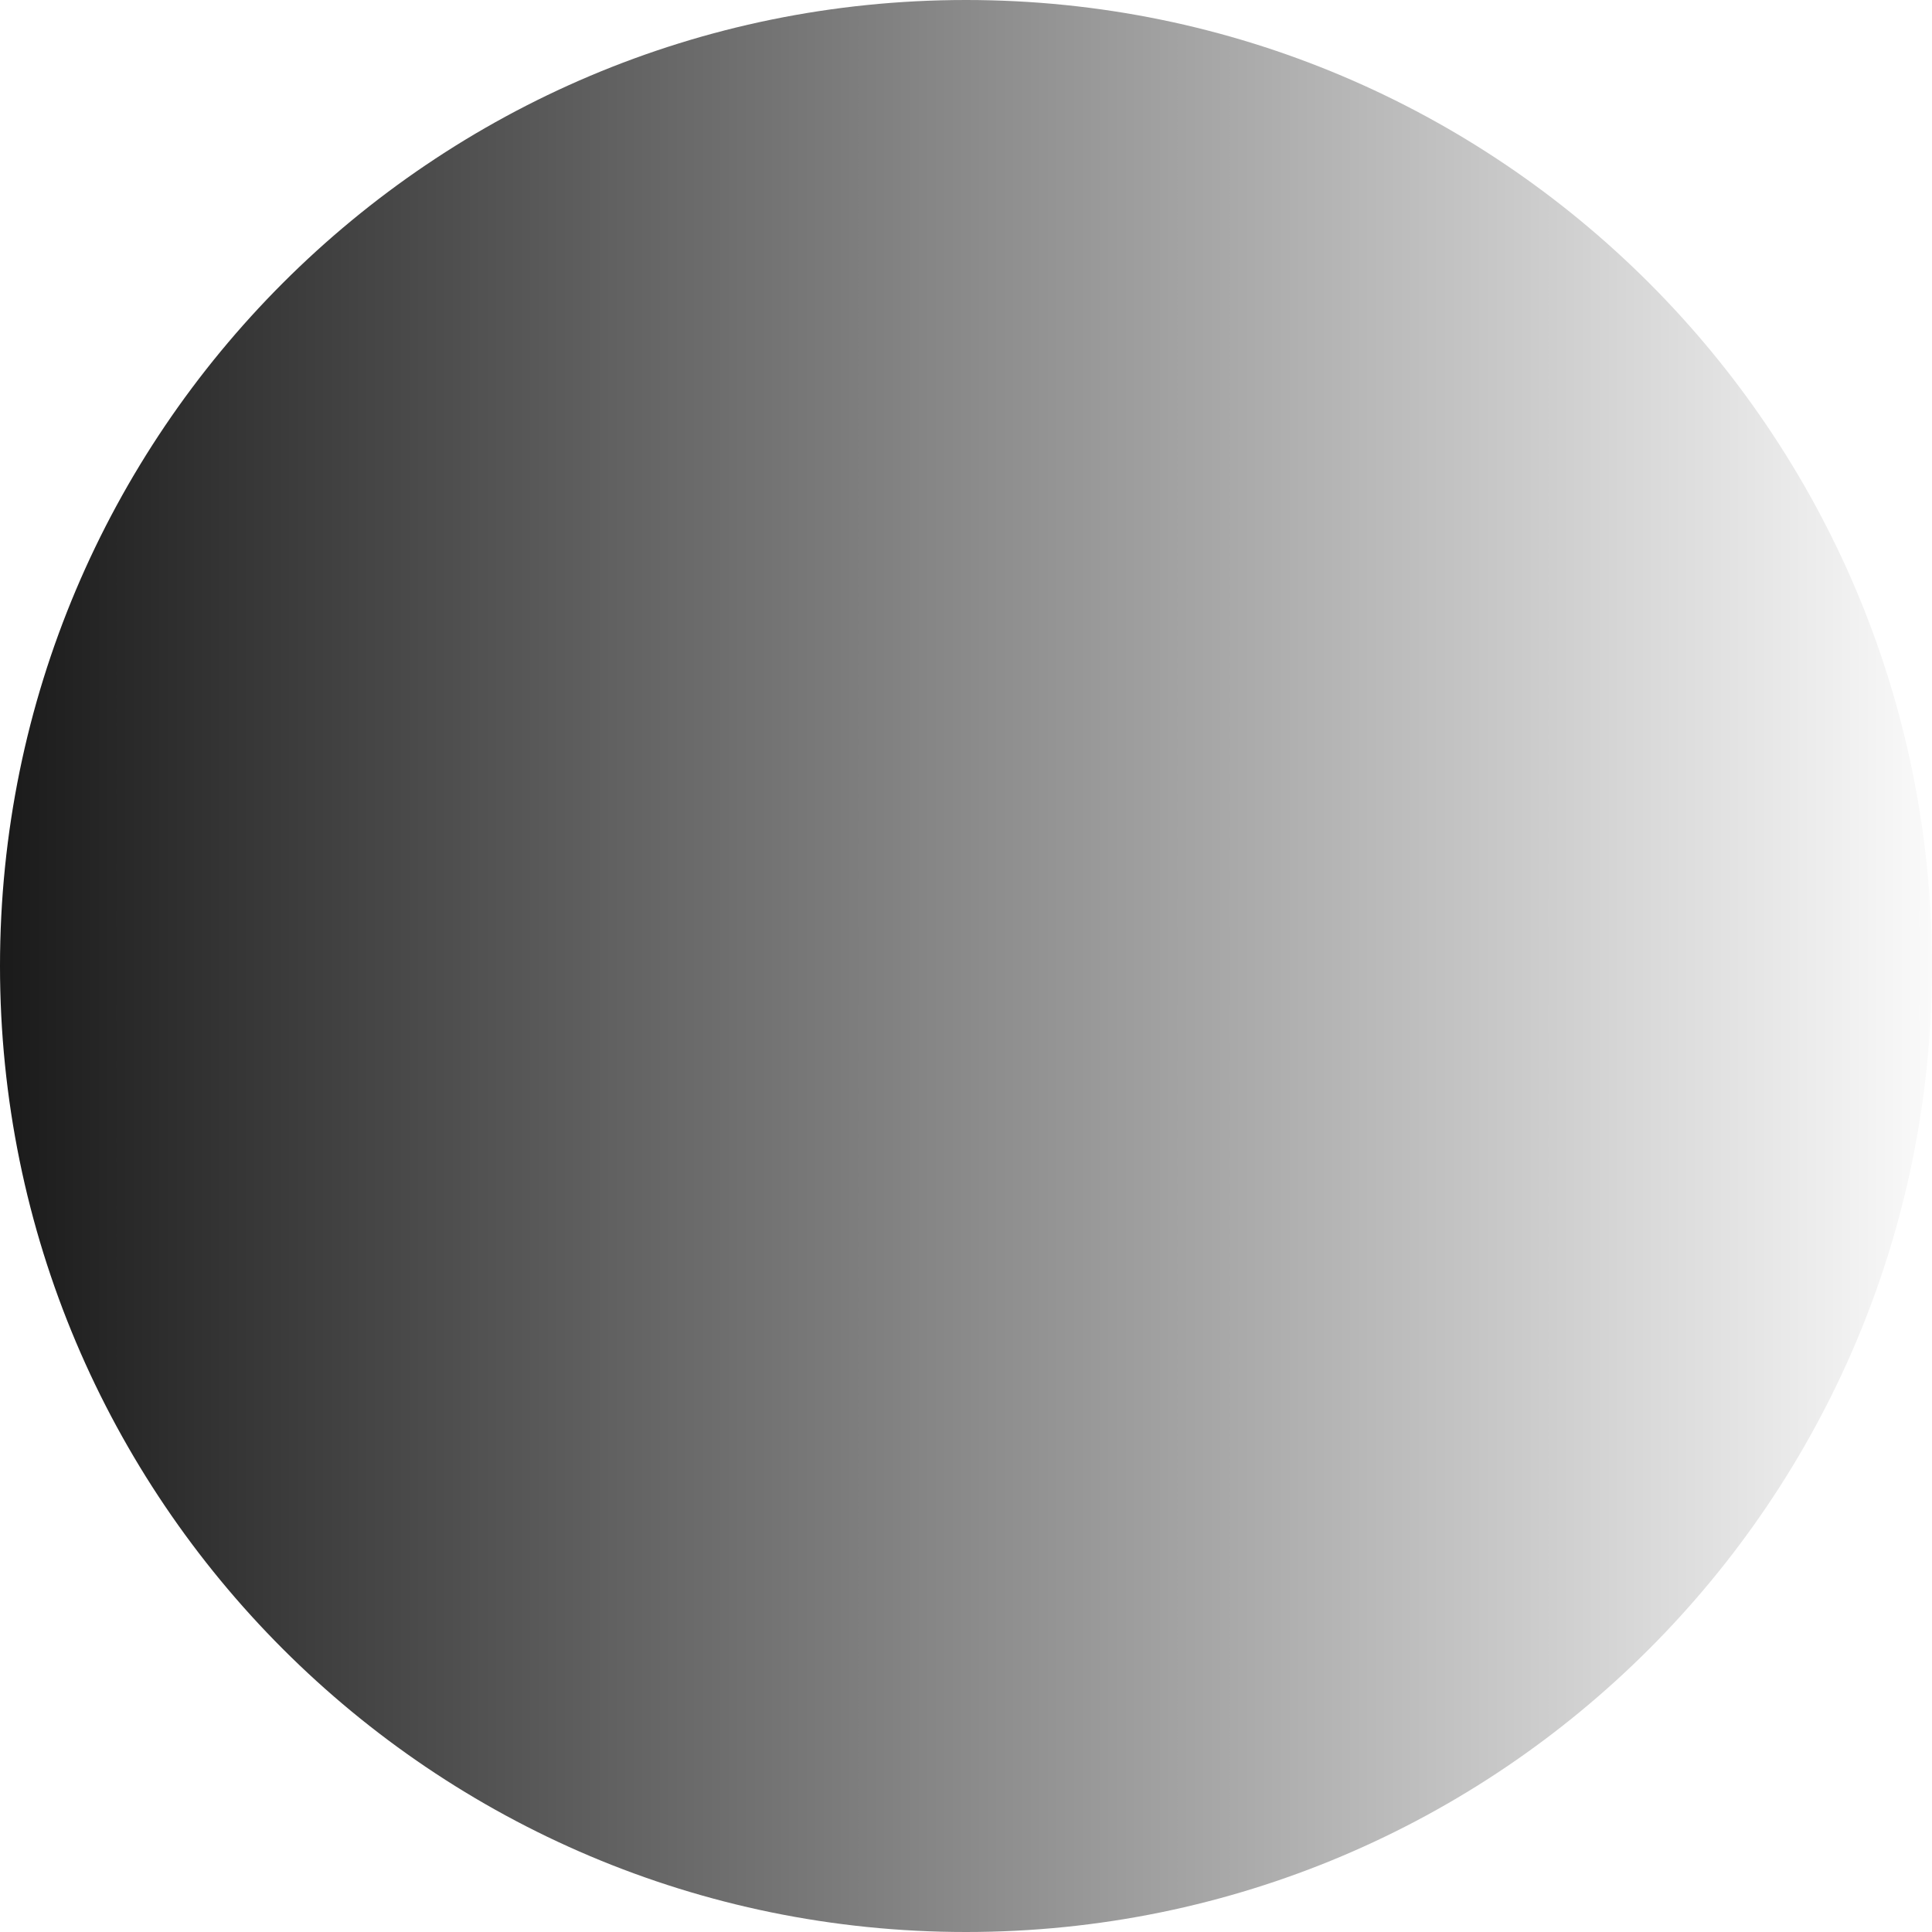
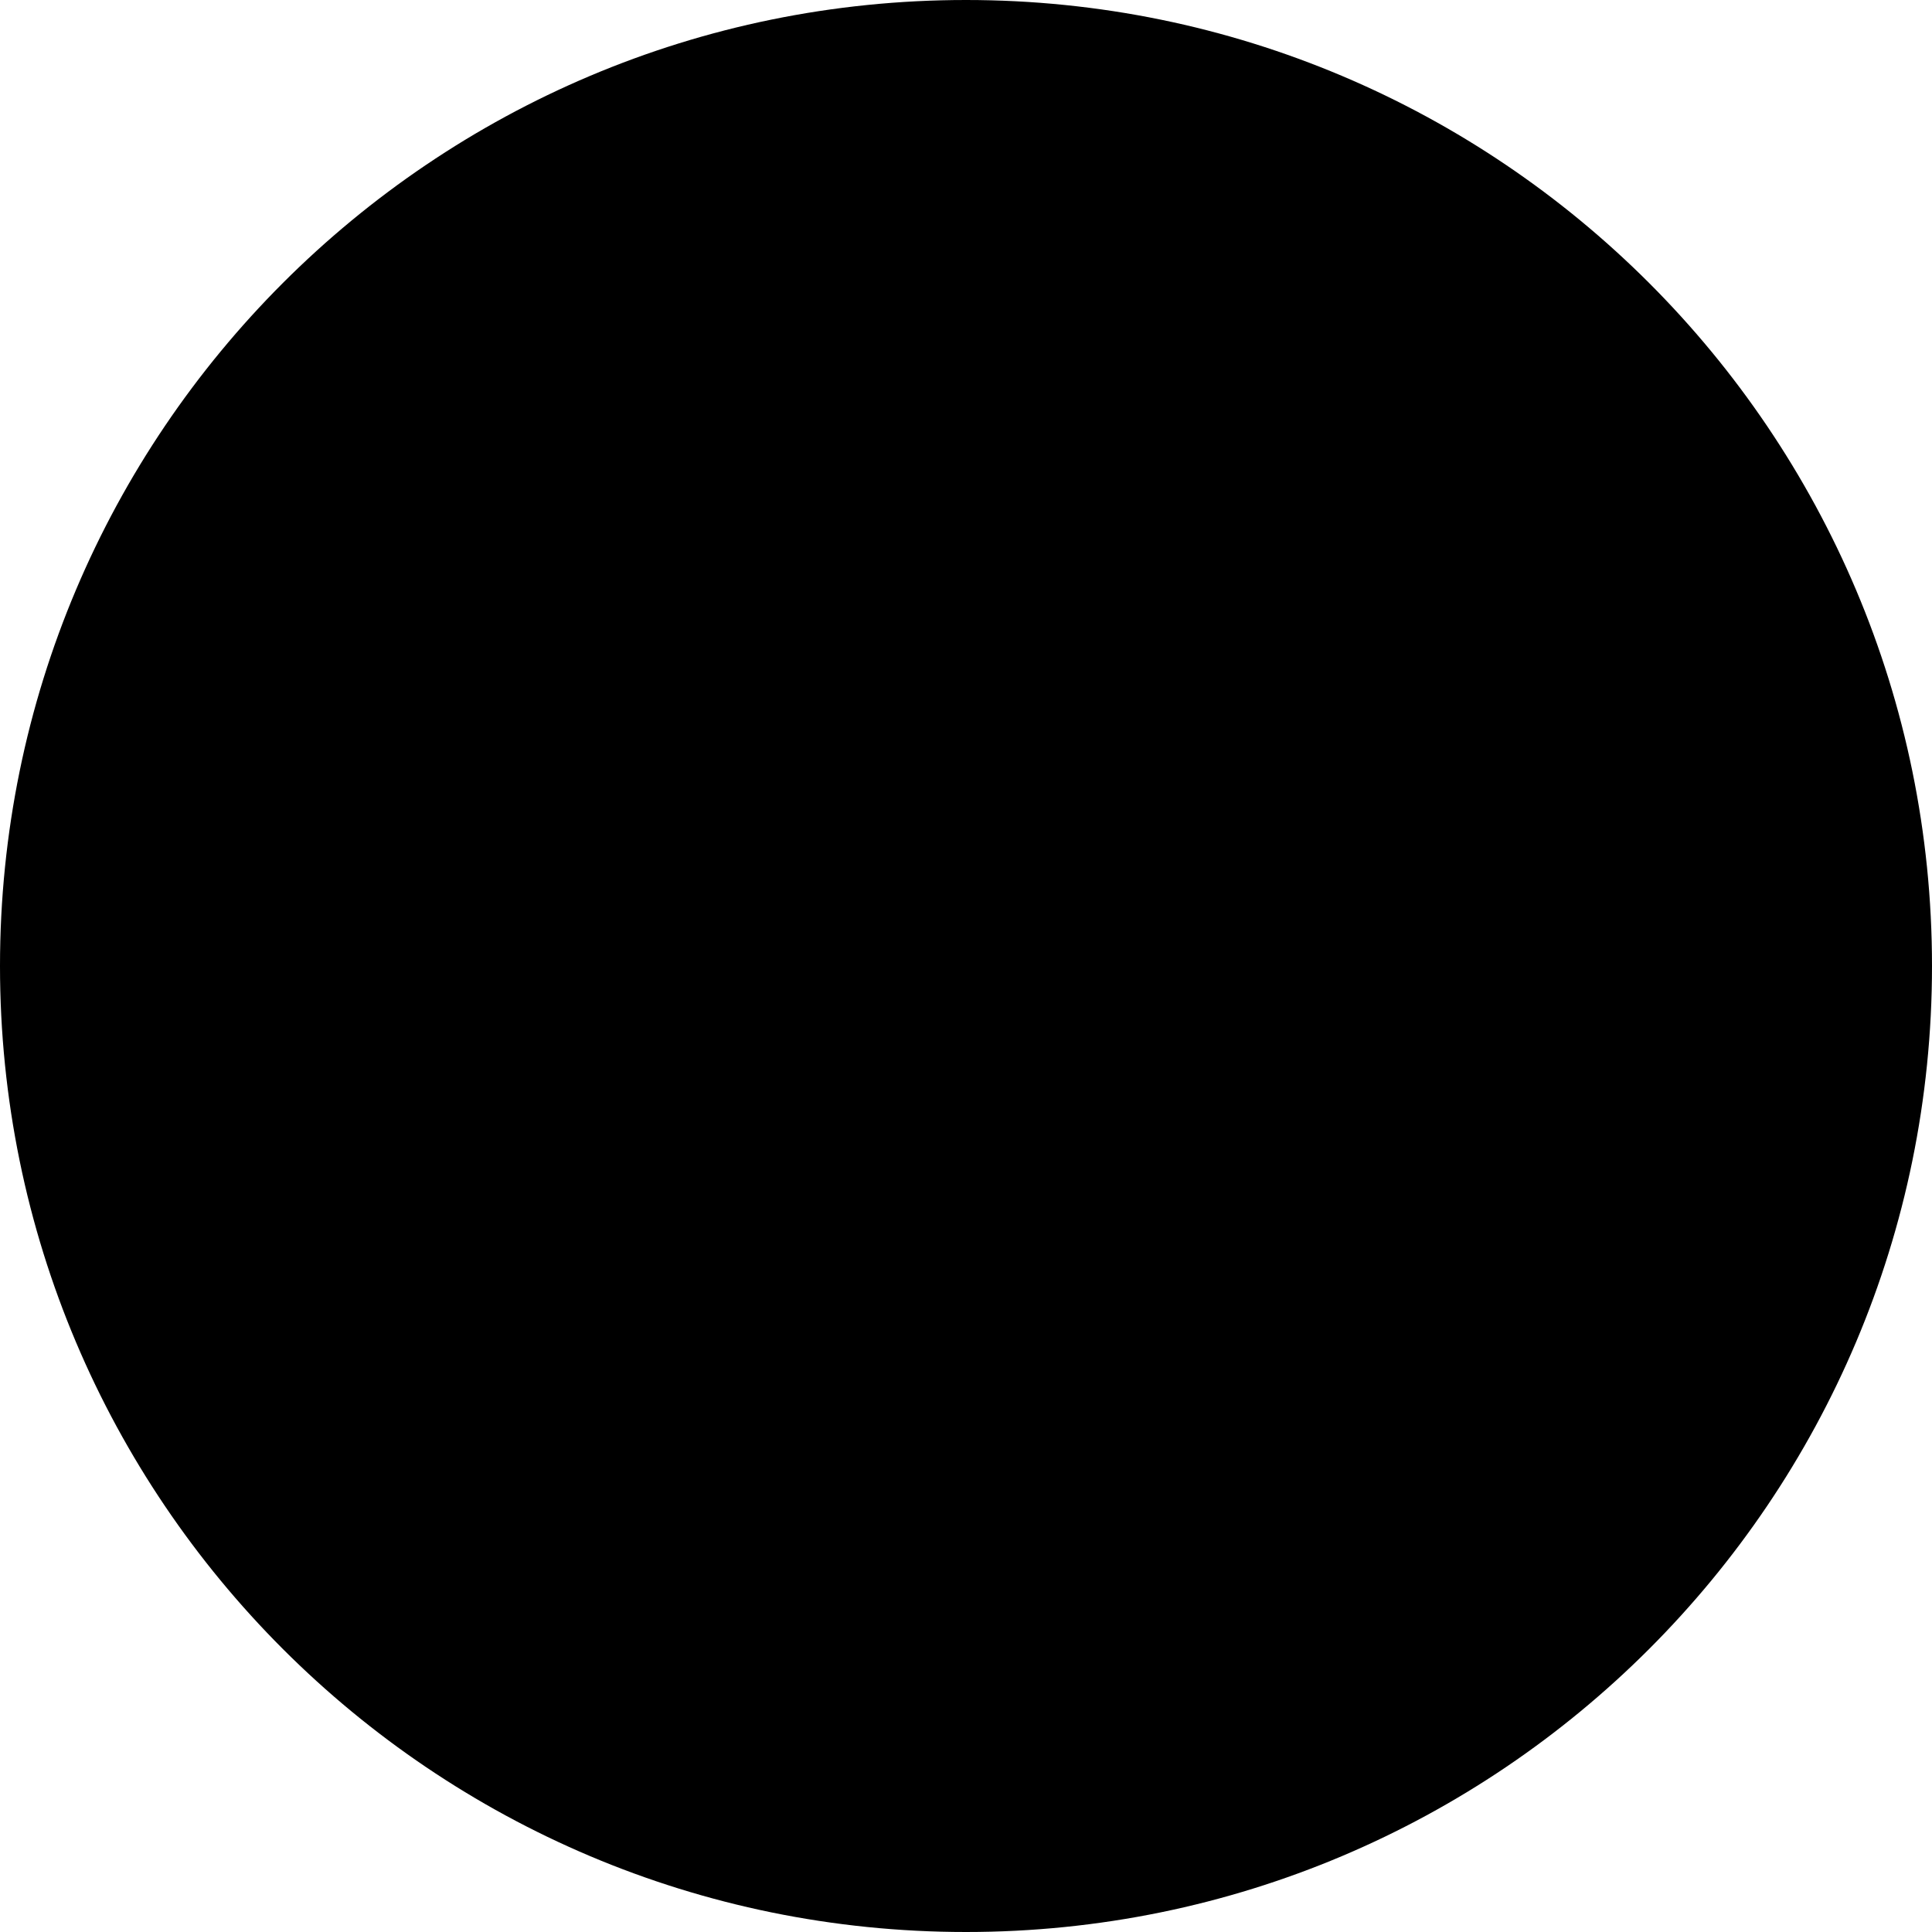
<svg xmlns="http://www.w3.org/2000/svg" width="100" height="100" viewBox="0 0 100 100" fill="none">
  <circle cx="50" cy="50" r="50" fill="url(#paint0_linear_98_30)" />
  <defs>
    <linearGradient id="paint0_linear_98_30" x1="0" y1="50" x2="100" y2="50" gradientUnits="userSpaceOnUse">
-       <stop stop-color="#1A1A1A" />
-       <stop offset="1" stop-color="#FAFAFA" />
+       <stop stopColor="#1A1A1A" />
+       <stop offset="1" stopColor="#FAFAFA" />
    </linearGradient>
  </defs>
</svg>
